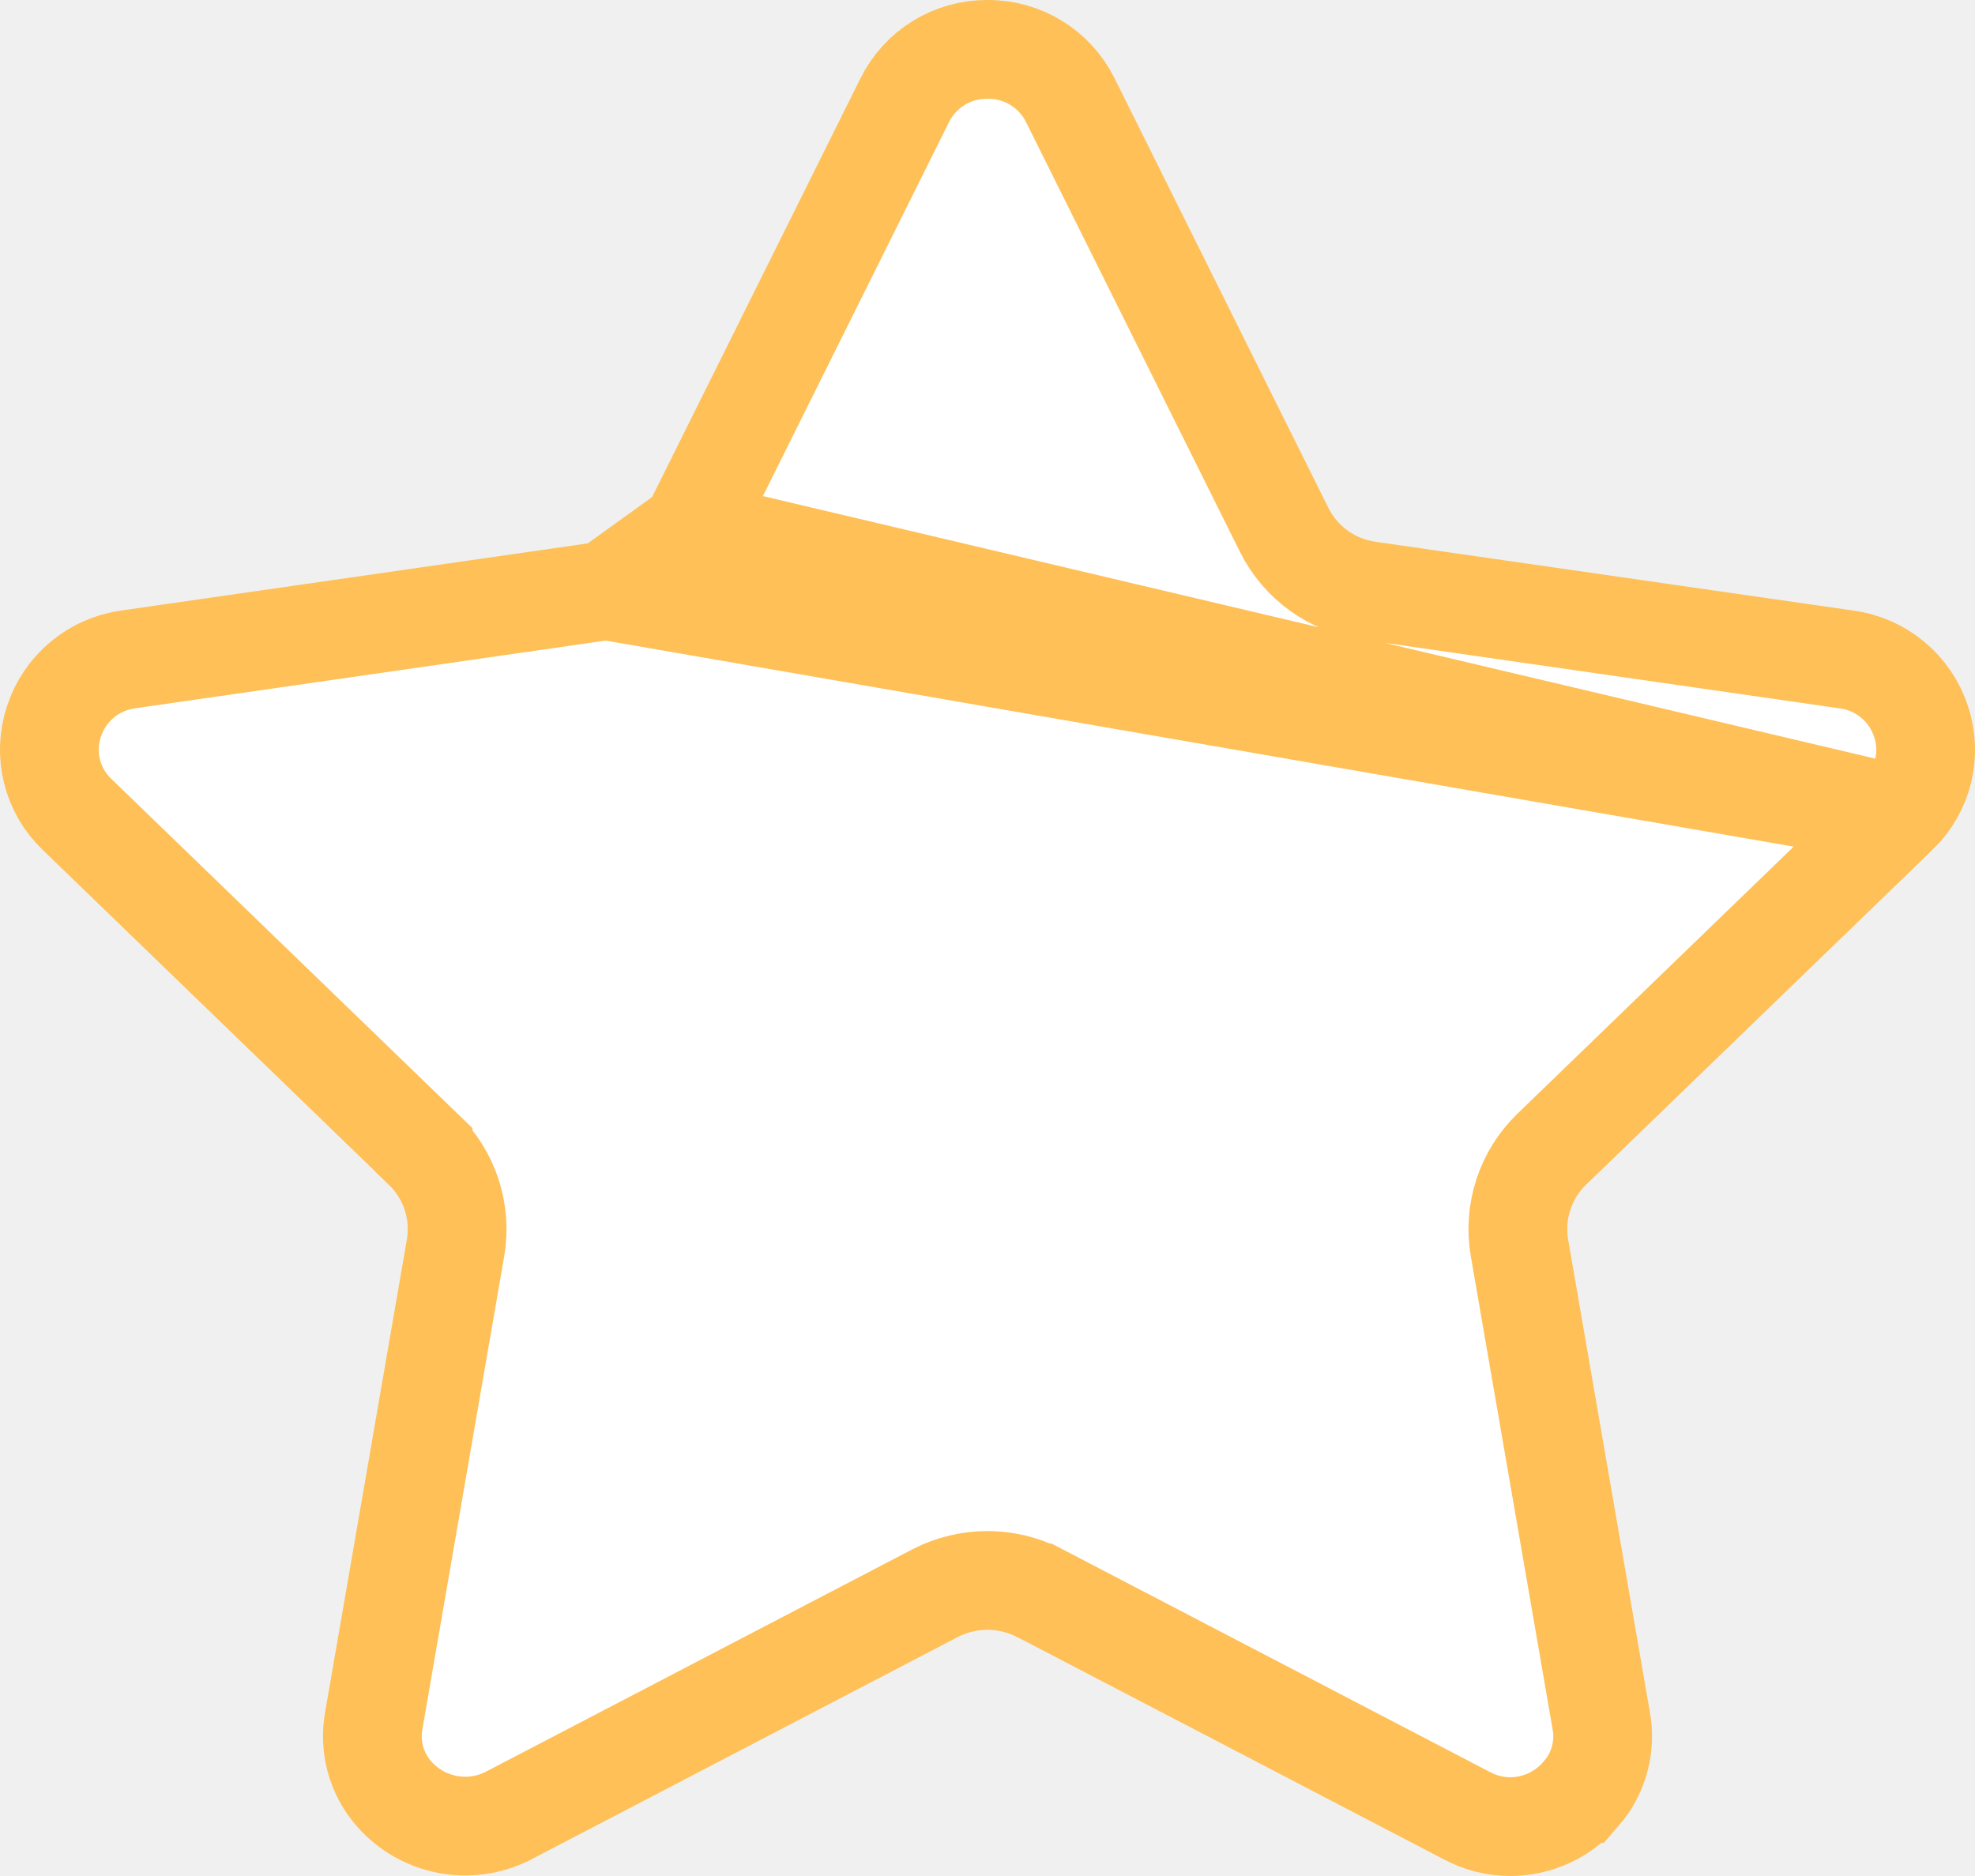
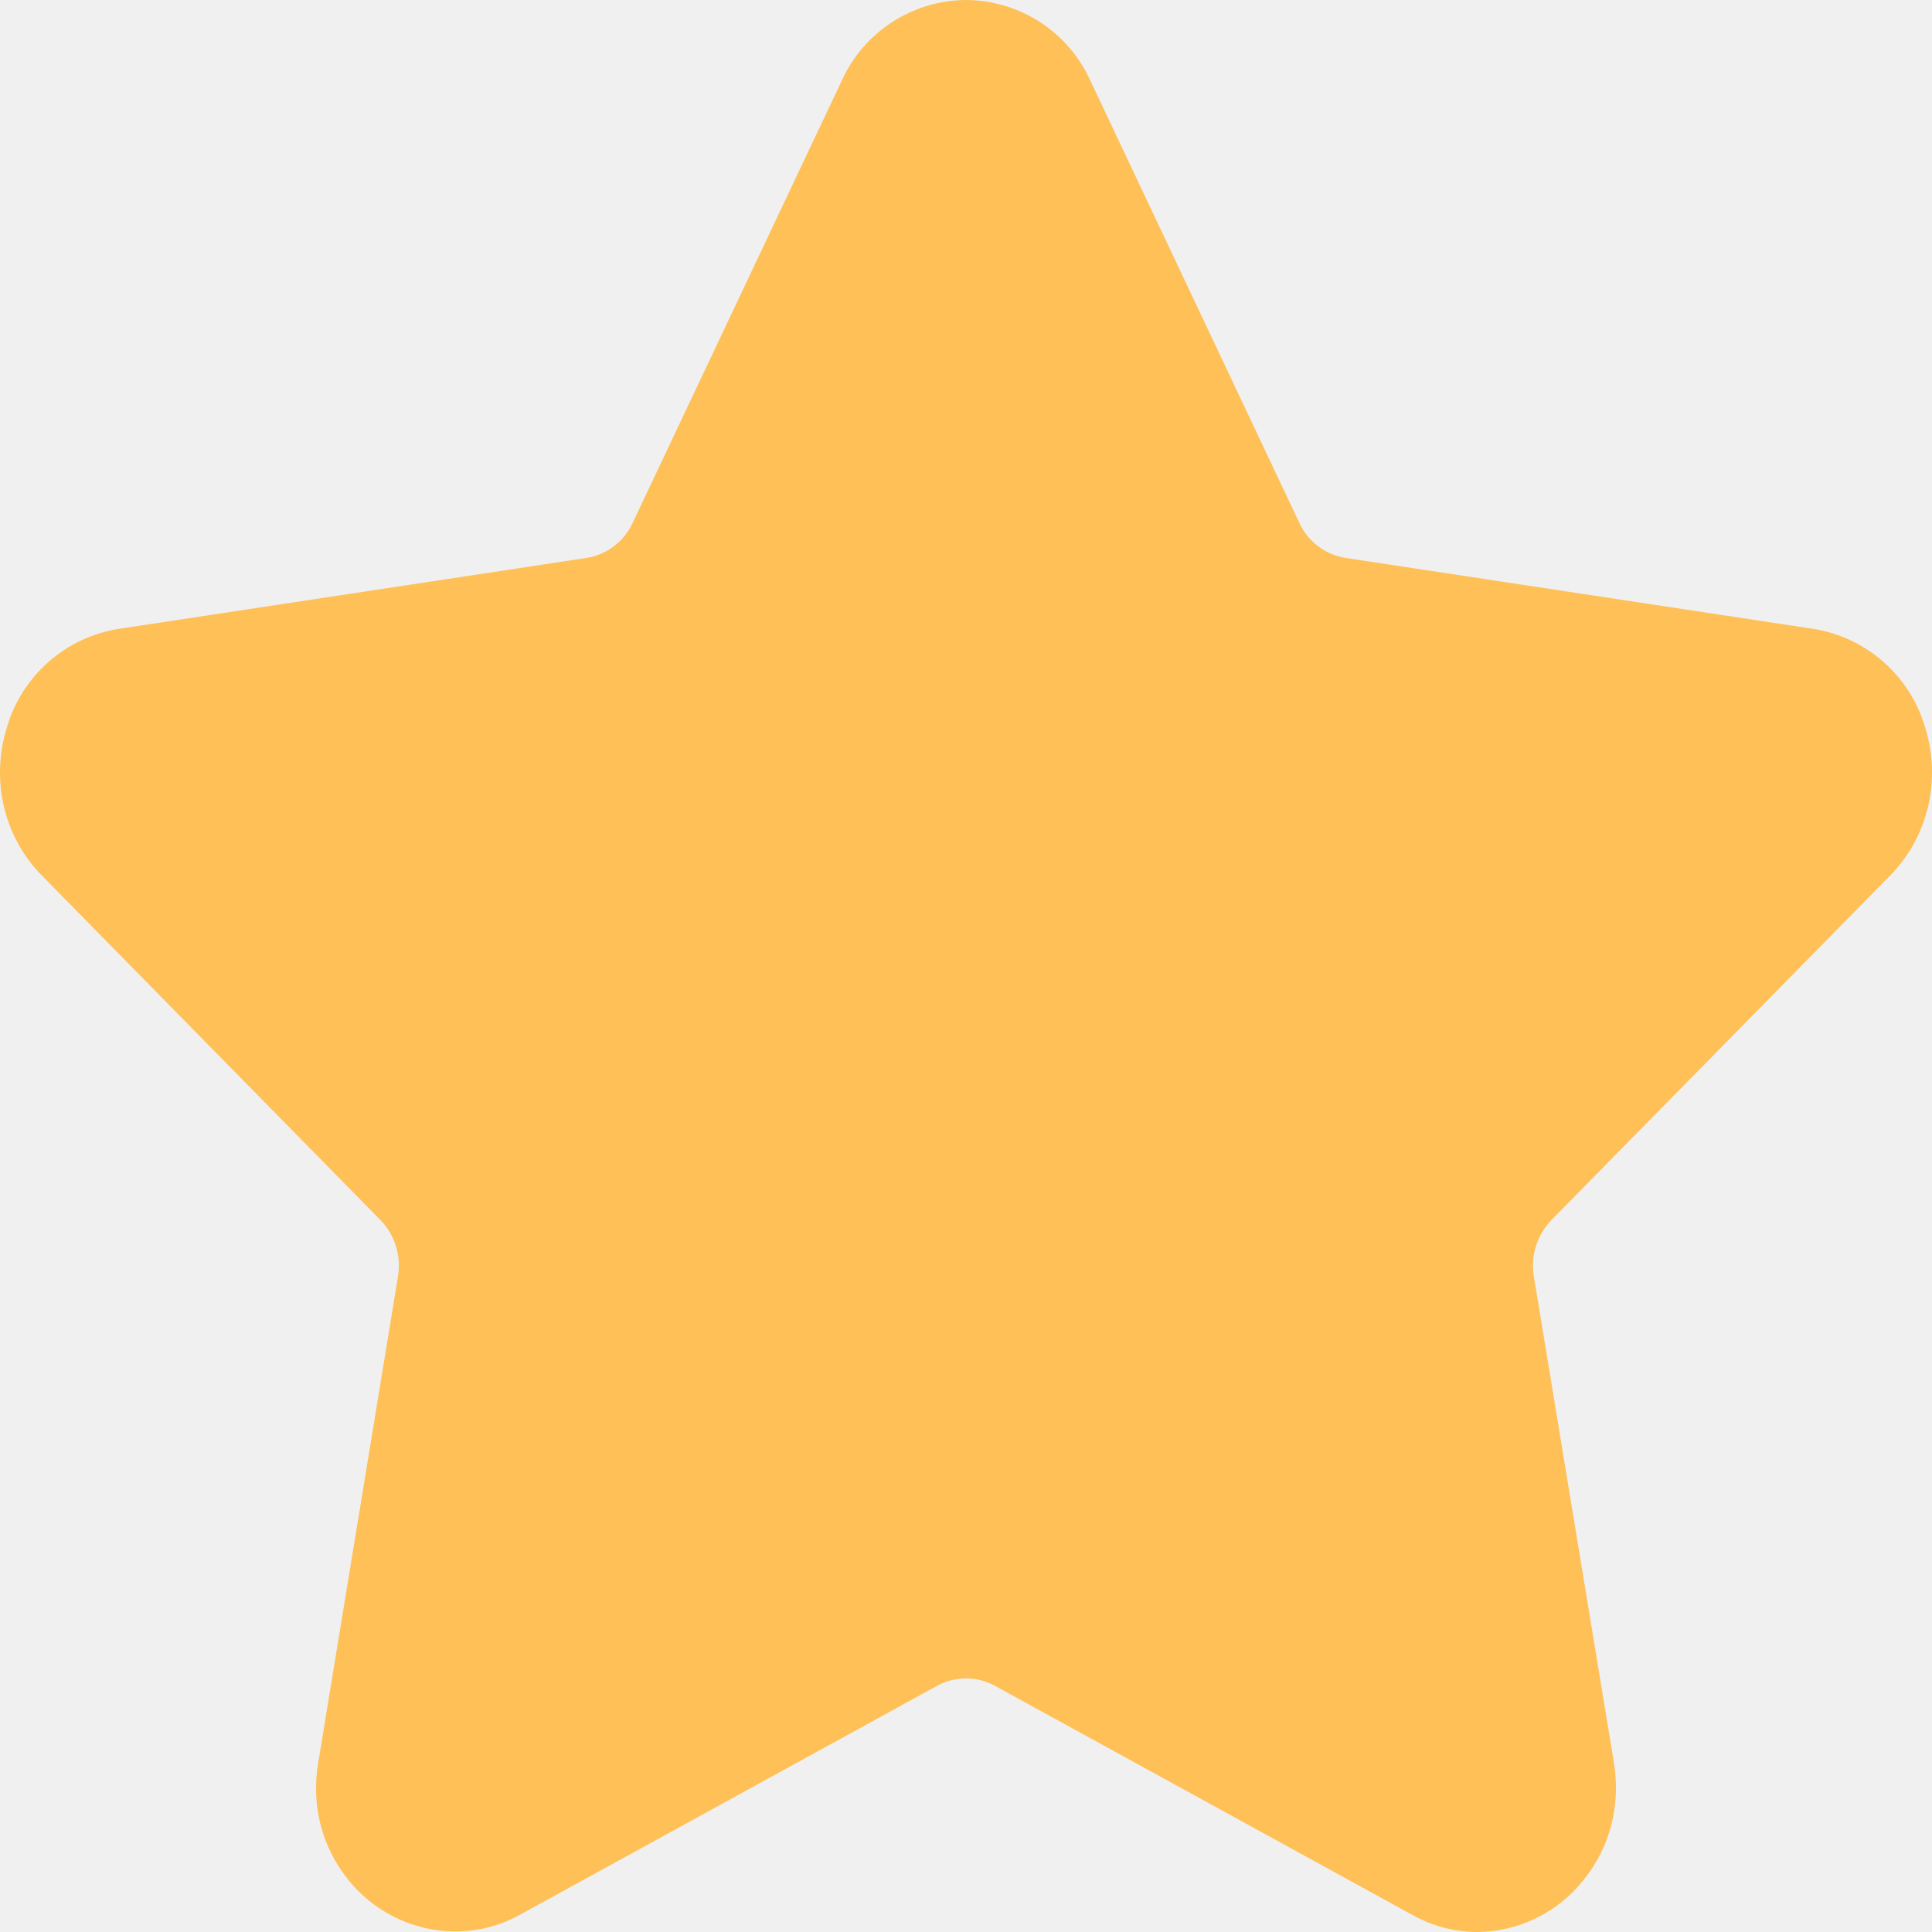
- <svg xmlns="http://www.w3.org/2000/svg" width="20" height="19" fill="none">
-   <path d="M19.218 8.251h0a.905.905 0 00.236-.943.923.923 0 00-.755-.629s0 0 0 0l-4.842-.697h0a1.132 1.132 0 01-.853-.616s0 0 0 0 0 0 0 0l-2.165-4.35h0A.927.927 0 0010 .5a.927.927 0 00-.838.515h0L6.997 5.366l12.221 2.885zm0 0l-3.503 3.387h0a1.125 1.125 0 00-.328 1s0 0 0 0l.827 4.783h0a.883.883 0 01-.2.743h-.001a.943.943 0 01-.72.336.93.93 0 01-.435-.109h0l-4.332-2.258h-.002a1.153 1.153 0 00-1.05 0h0l-4.33 2.258a.958.958 0 01-1.156-.226h0a.884.884 0 01-.202-.744h0l.827-4.782s0 0 0 0a1.125 1.125 0 00-.328-1v-.001L.782 8.25h0a.905.905 0 01-.236-.942.922.922 0 01.755-.63h0l4.842-.697h0M19.218 8.25L6.143 5.982m0 0c.367-.053.687-.281.854-.615l-.854.615z" fill="#fff" stroke="#FEC057" />
+ <svg xmlns="http://www.w3.org/2000/svg" width="14" height="14" fill="none">
+   <path d="M13.696 6.345c.276-.28.373-.692.254-1.075a1.01 1.01 0 00-.81-.713l-3.39-.514a.445.445 0 01-.334-.253L7.901.584A.995.995 0 007 0a.995.995 0 00-.9.584L4.584 3.79a.445.445 0 01-.334.253l-3.39.514a1.01 1.01 0 00-.81.714c-.119.382-.022.794.254 1.074L2.756 8.84c.105.107.153.26.128.41l-.578 3.523c-.052.31.026.612.219.85.298.37.82.484 1.237.255l3.032-1.664a.437.437 0 01.412 0l3.032 1.664a.96.96 0 00.467.122.99.99 0 00.77-.377c.193-.238.27-.54.22-.85l-.58-3.523a.476.476 0 01.128-.41l2.453-2.495z" fill="#FEC057" />
</svg>
